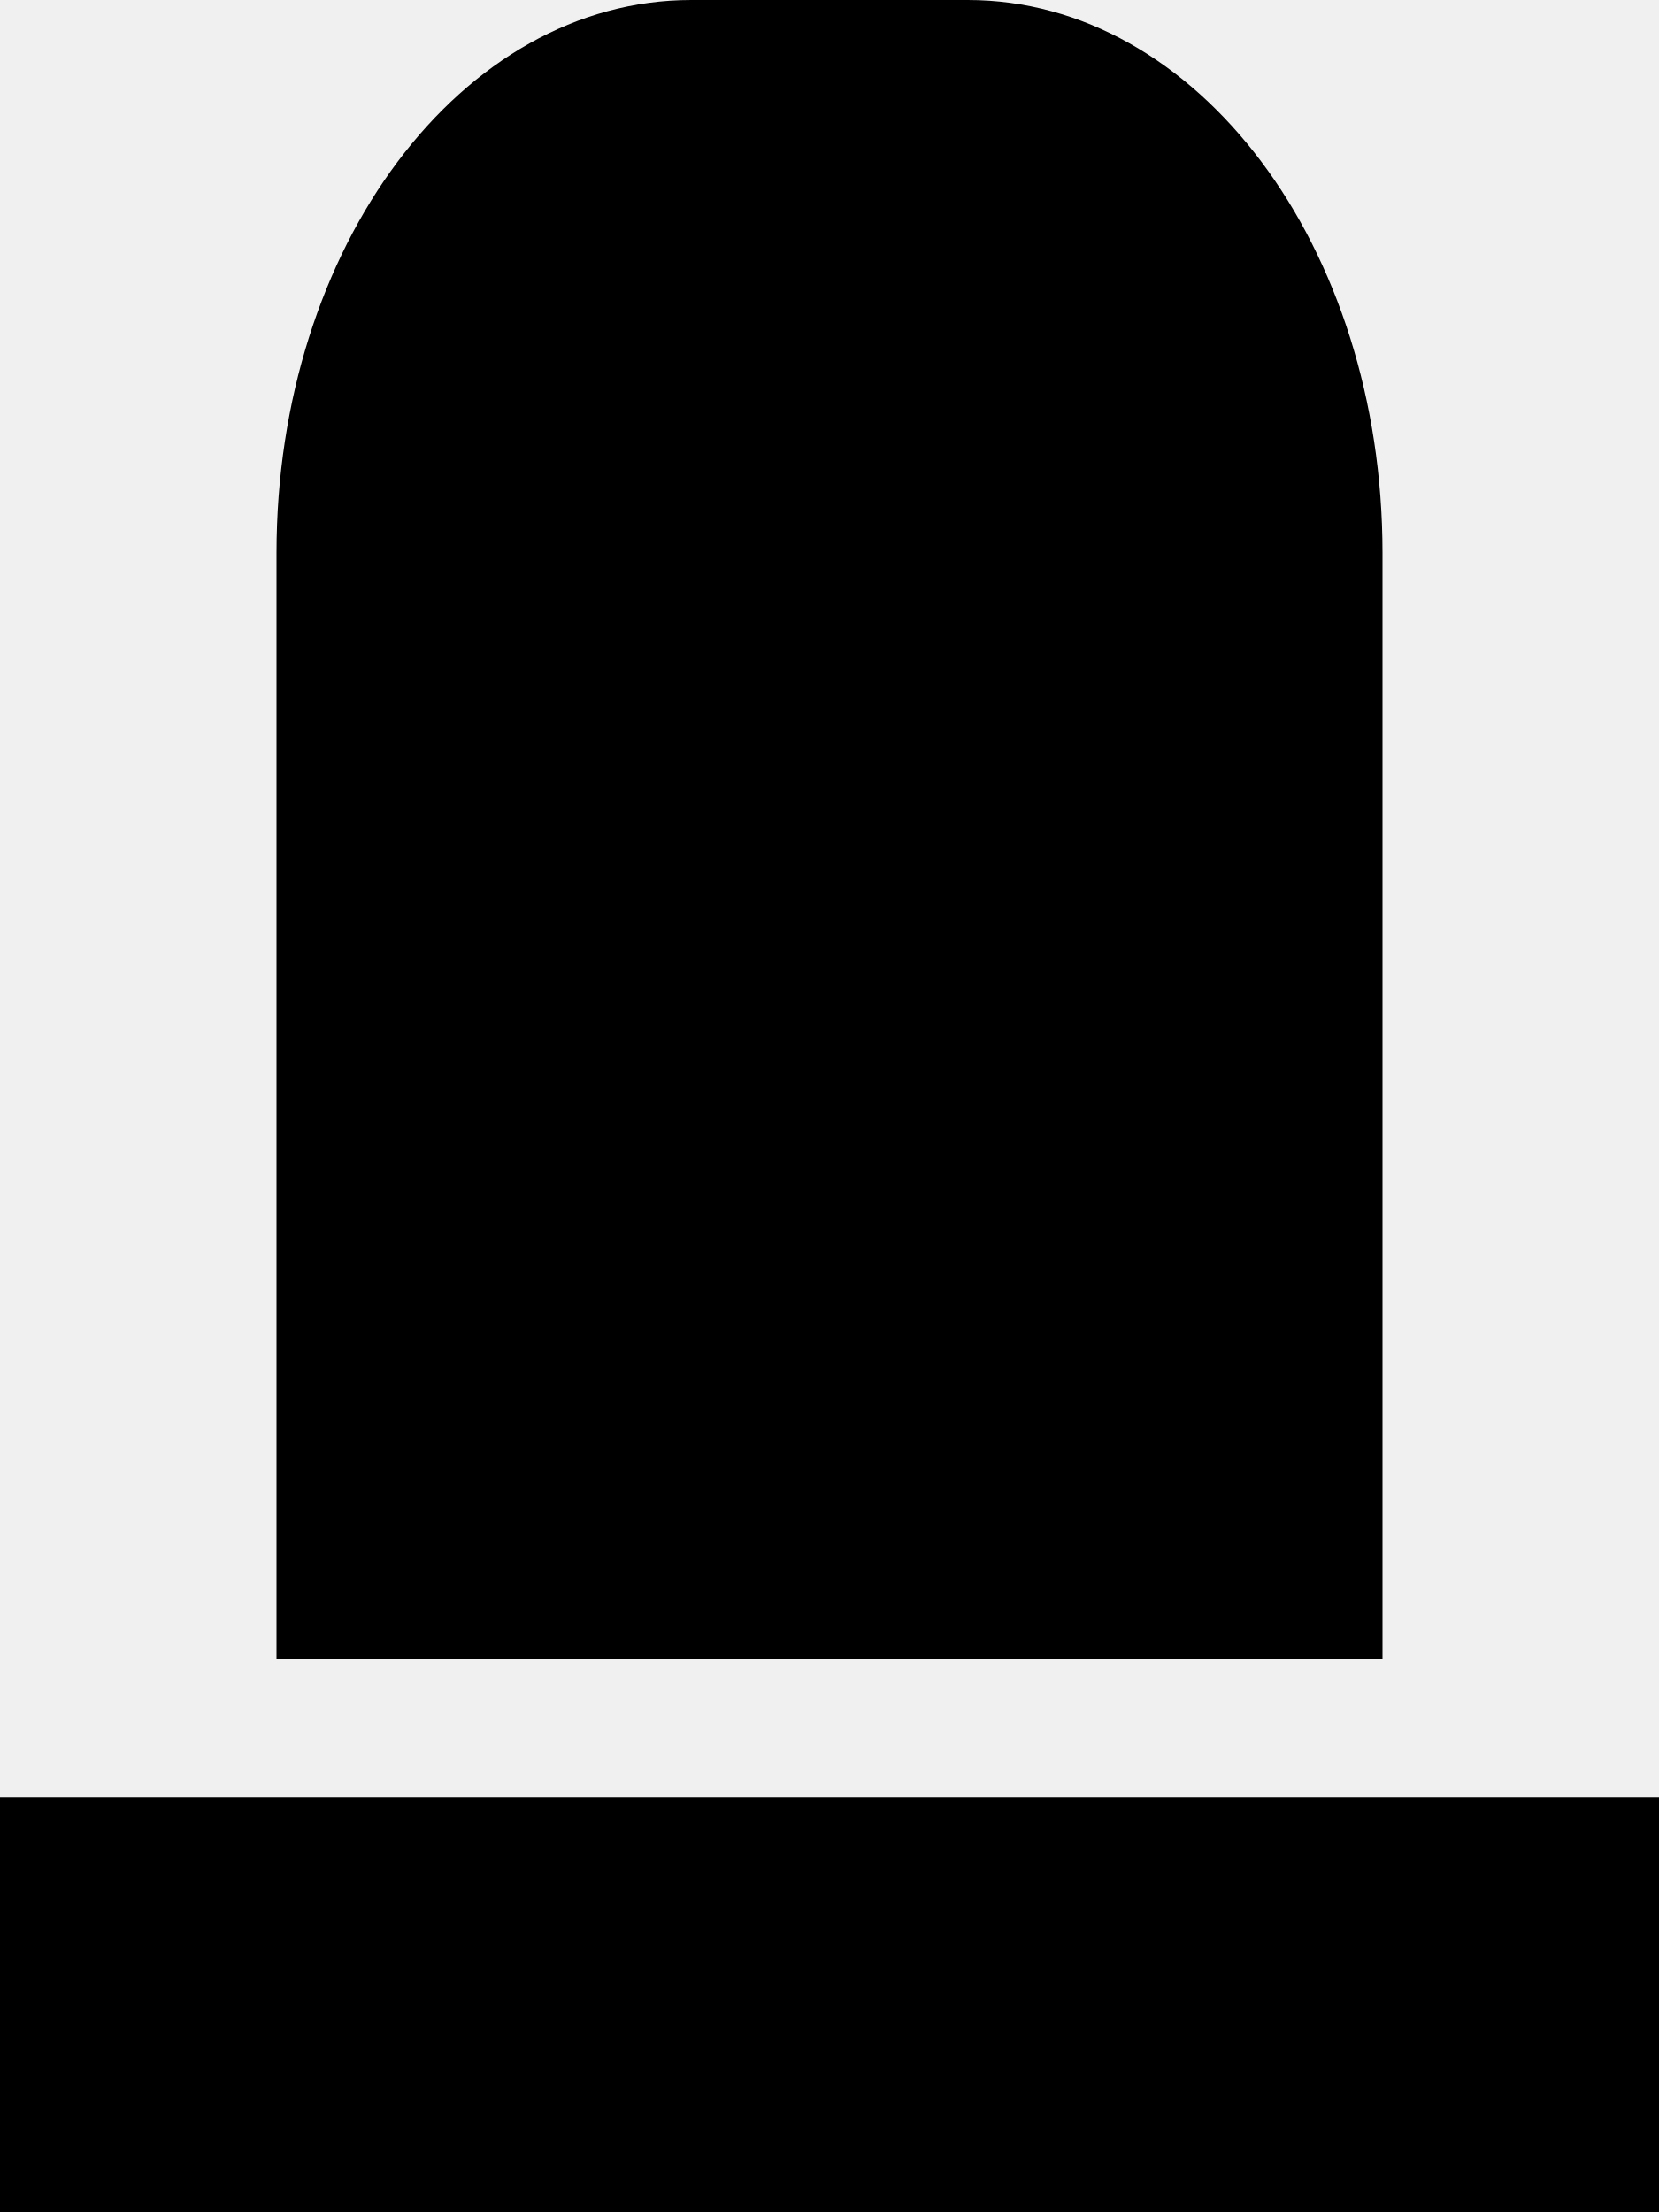
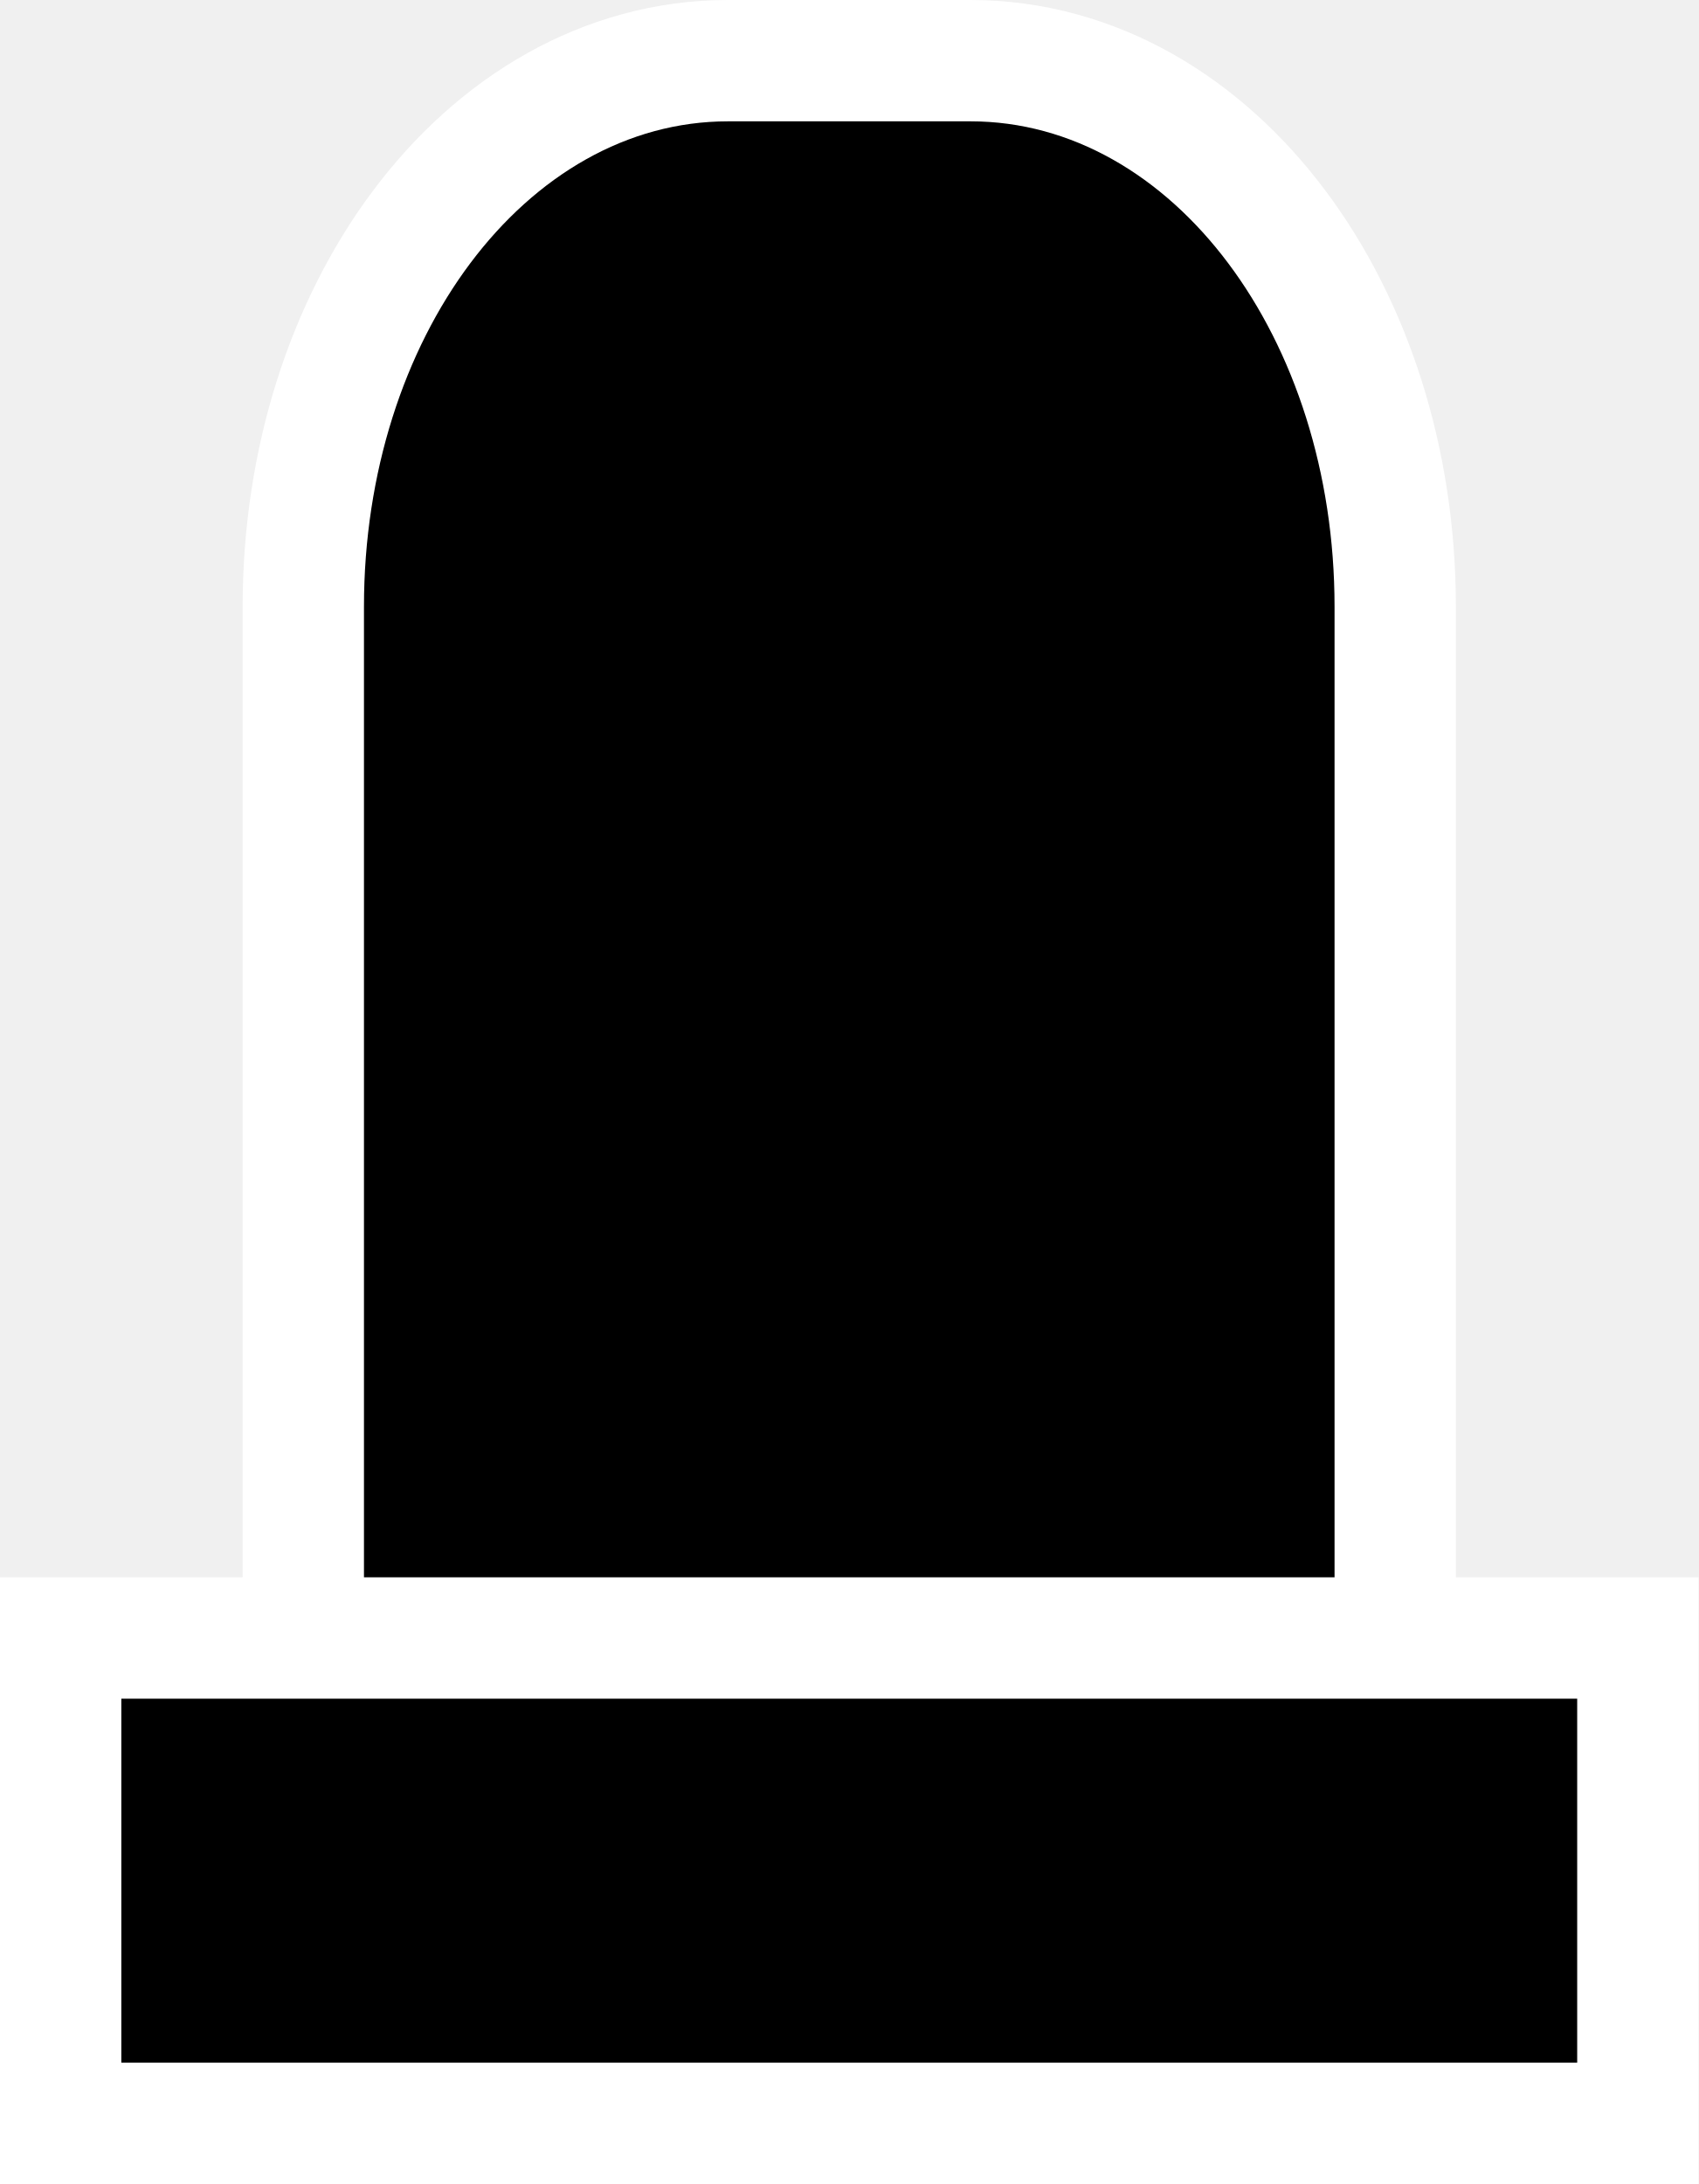
- <svg xmlns="http://www.w3.org/2000/svg" width="12" height="16">
-   <path d="m 0,13 h 12 v 3 H 0 Z M 5,0 C 3.338,0 2,1.784 2,4 c 0,2.667 0,5.333 0,8 2.665,0 5.616,0 8,0 C 10,9.333 10,6.667 10,4 10,1.784 8.662,0 7,0 Z" style="stroke-width:.866" />
+ <svg xmlns="http://www.w3.org/2000/svg" width="14" height="18" viewBox="-1 -1 14 18">
+   <path d="m 0,13 h 12 v 3 H 0 Z M 5,0 C 3.338,0 2,1.784 2,4 c 0,2.667 0,5.333 0,8 2.665,0 5.616,0 8,0 C 10,9.333 10,6.667 10,4 10,1.784 8.662,0 7,0 Z" style="stroke:#fff;stroke-width:2;fill:black;paint-order:markers stroke fill" />
</svg>
